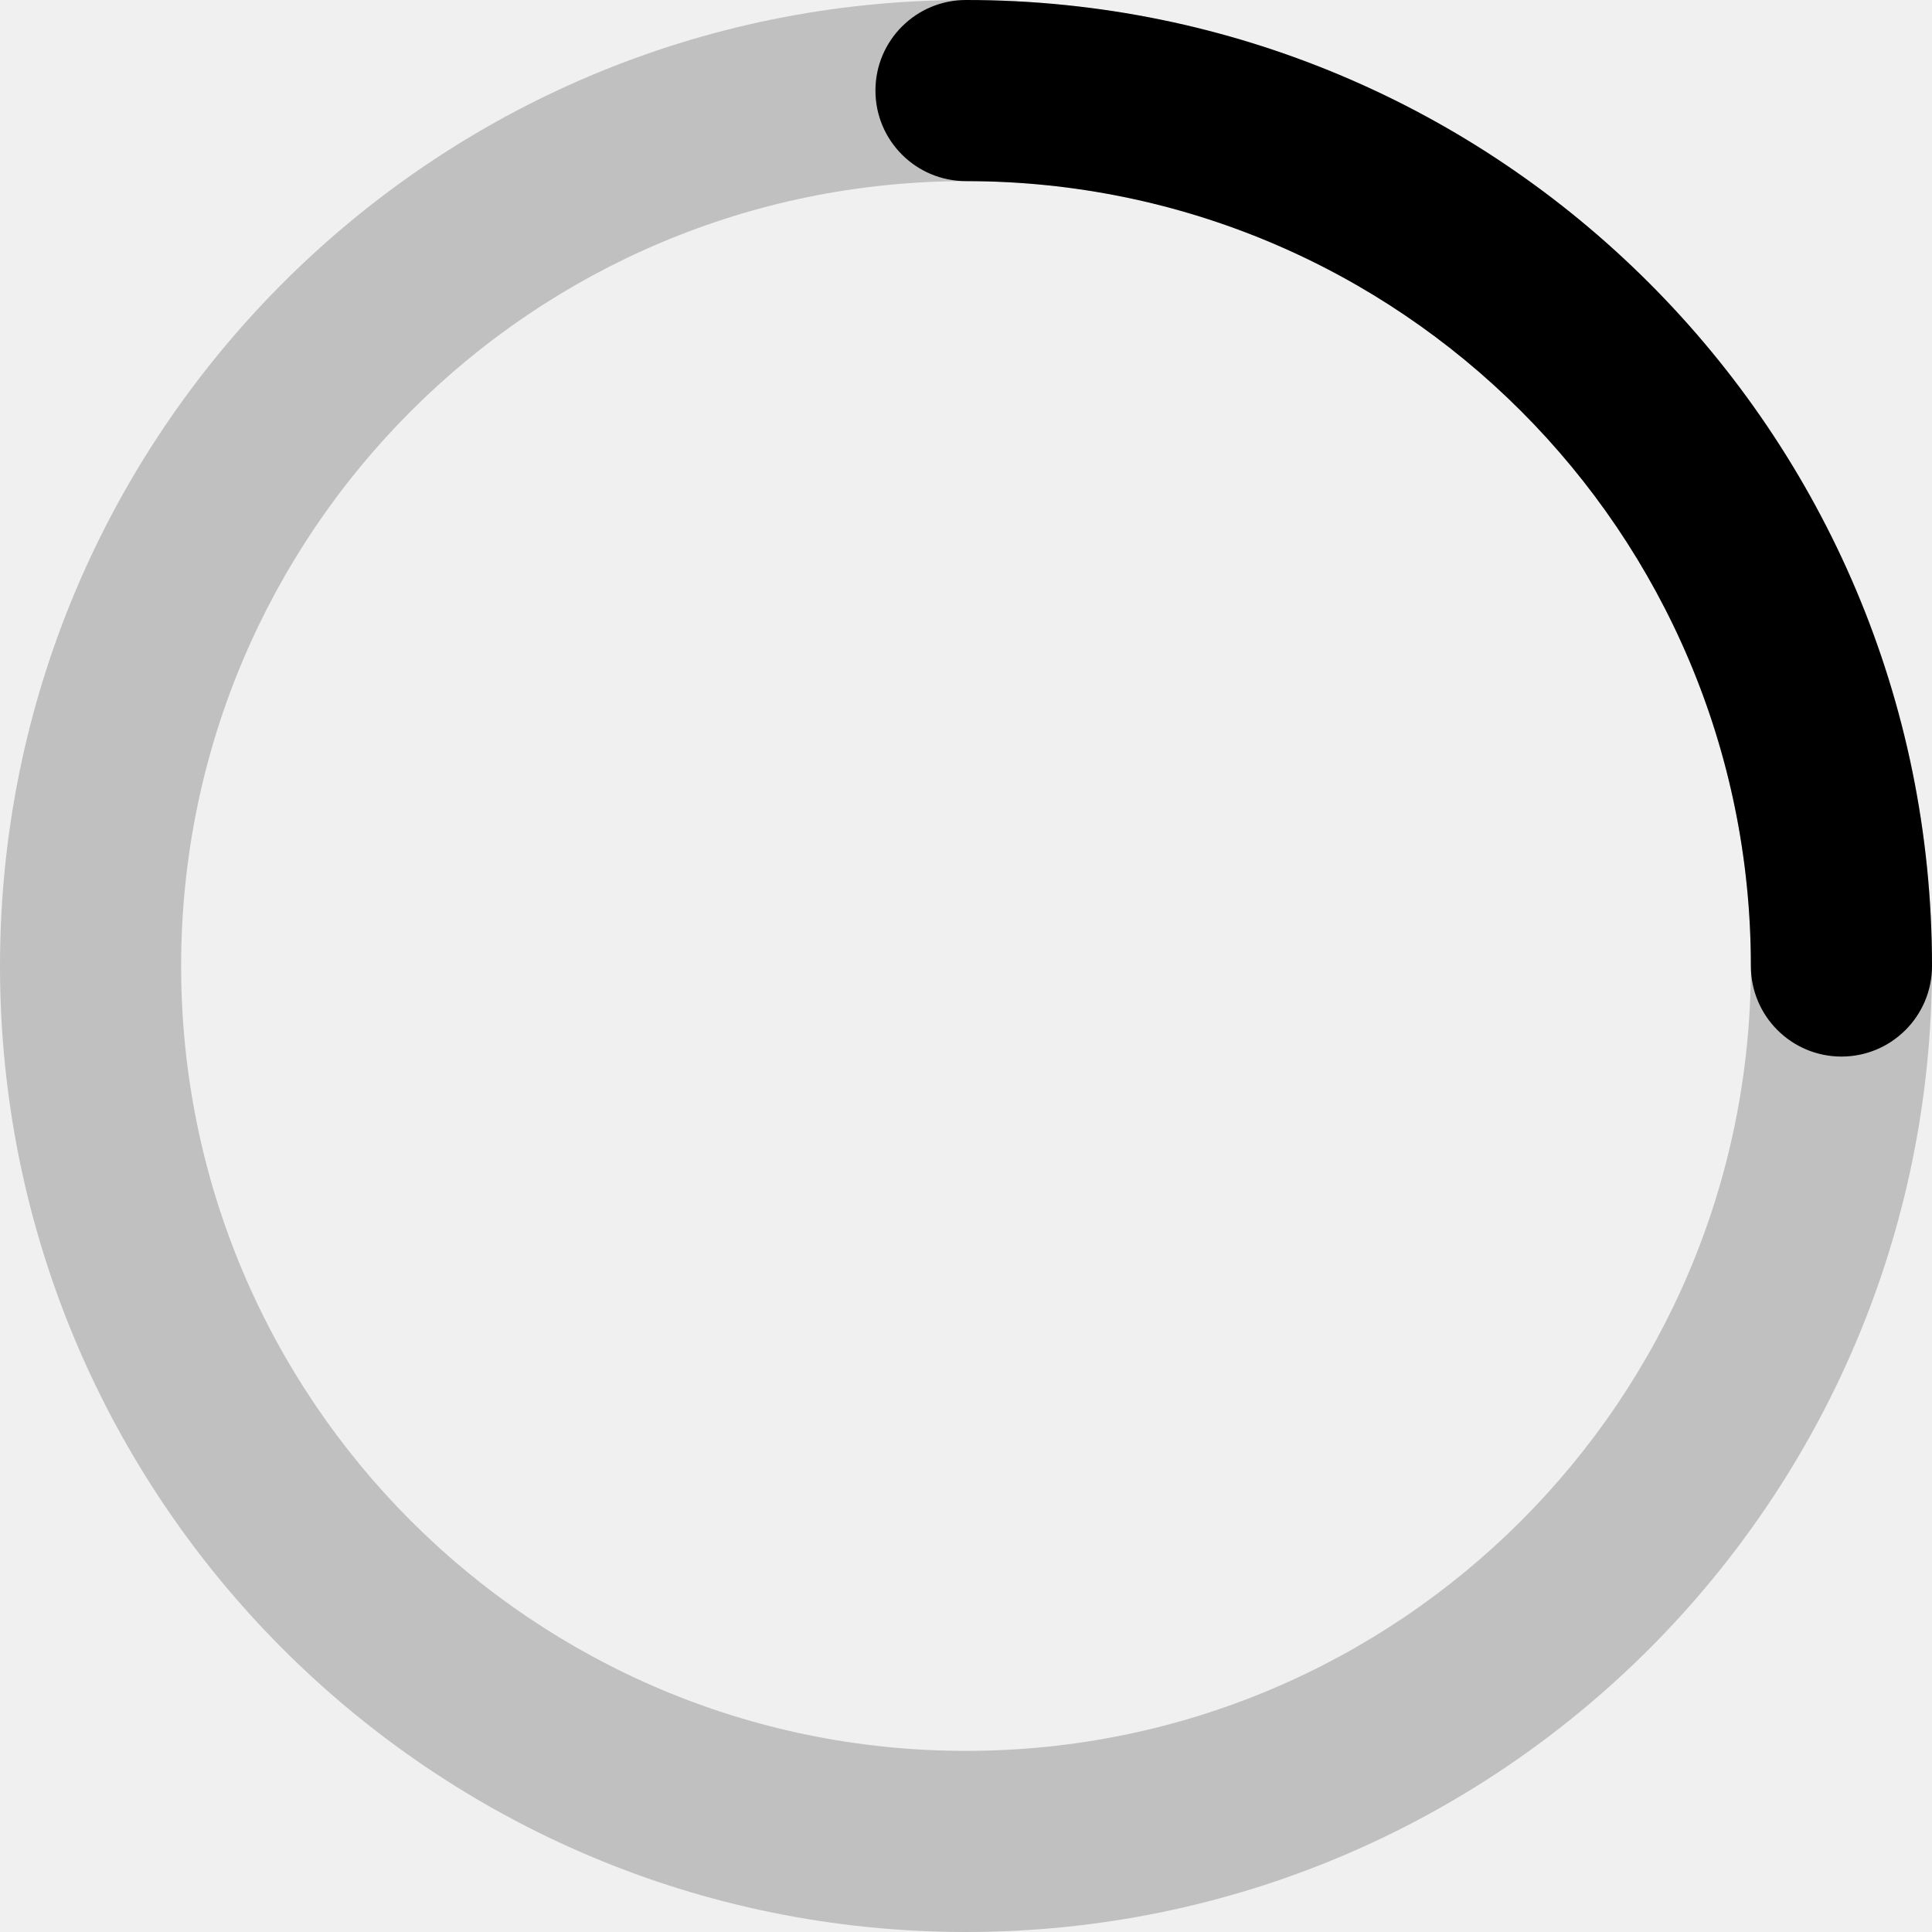
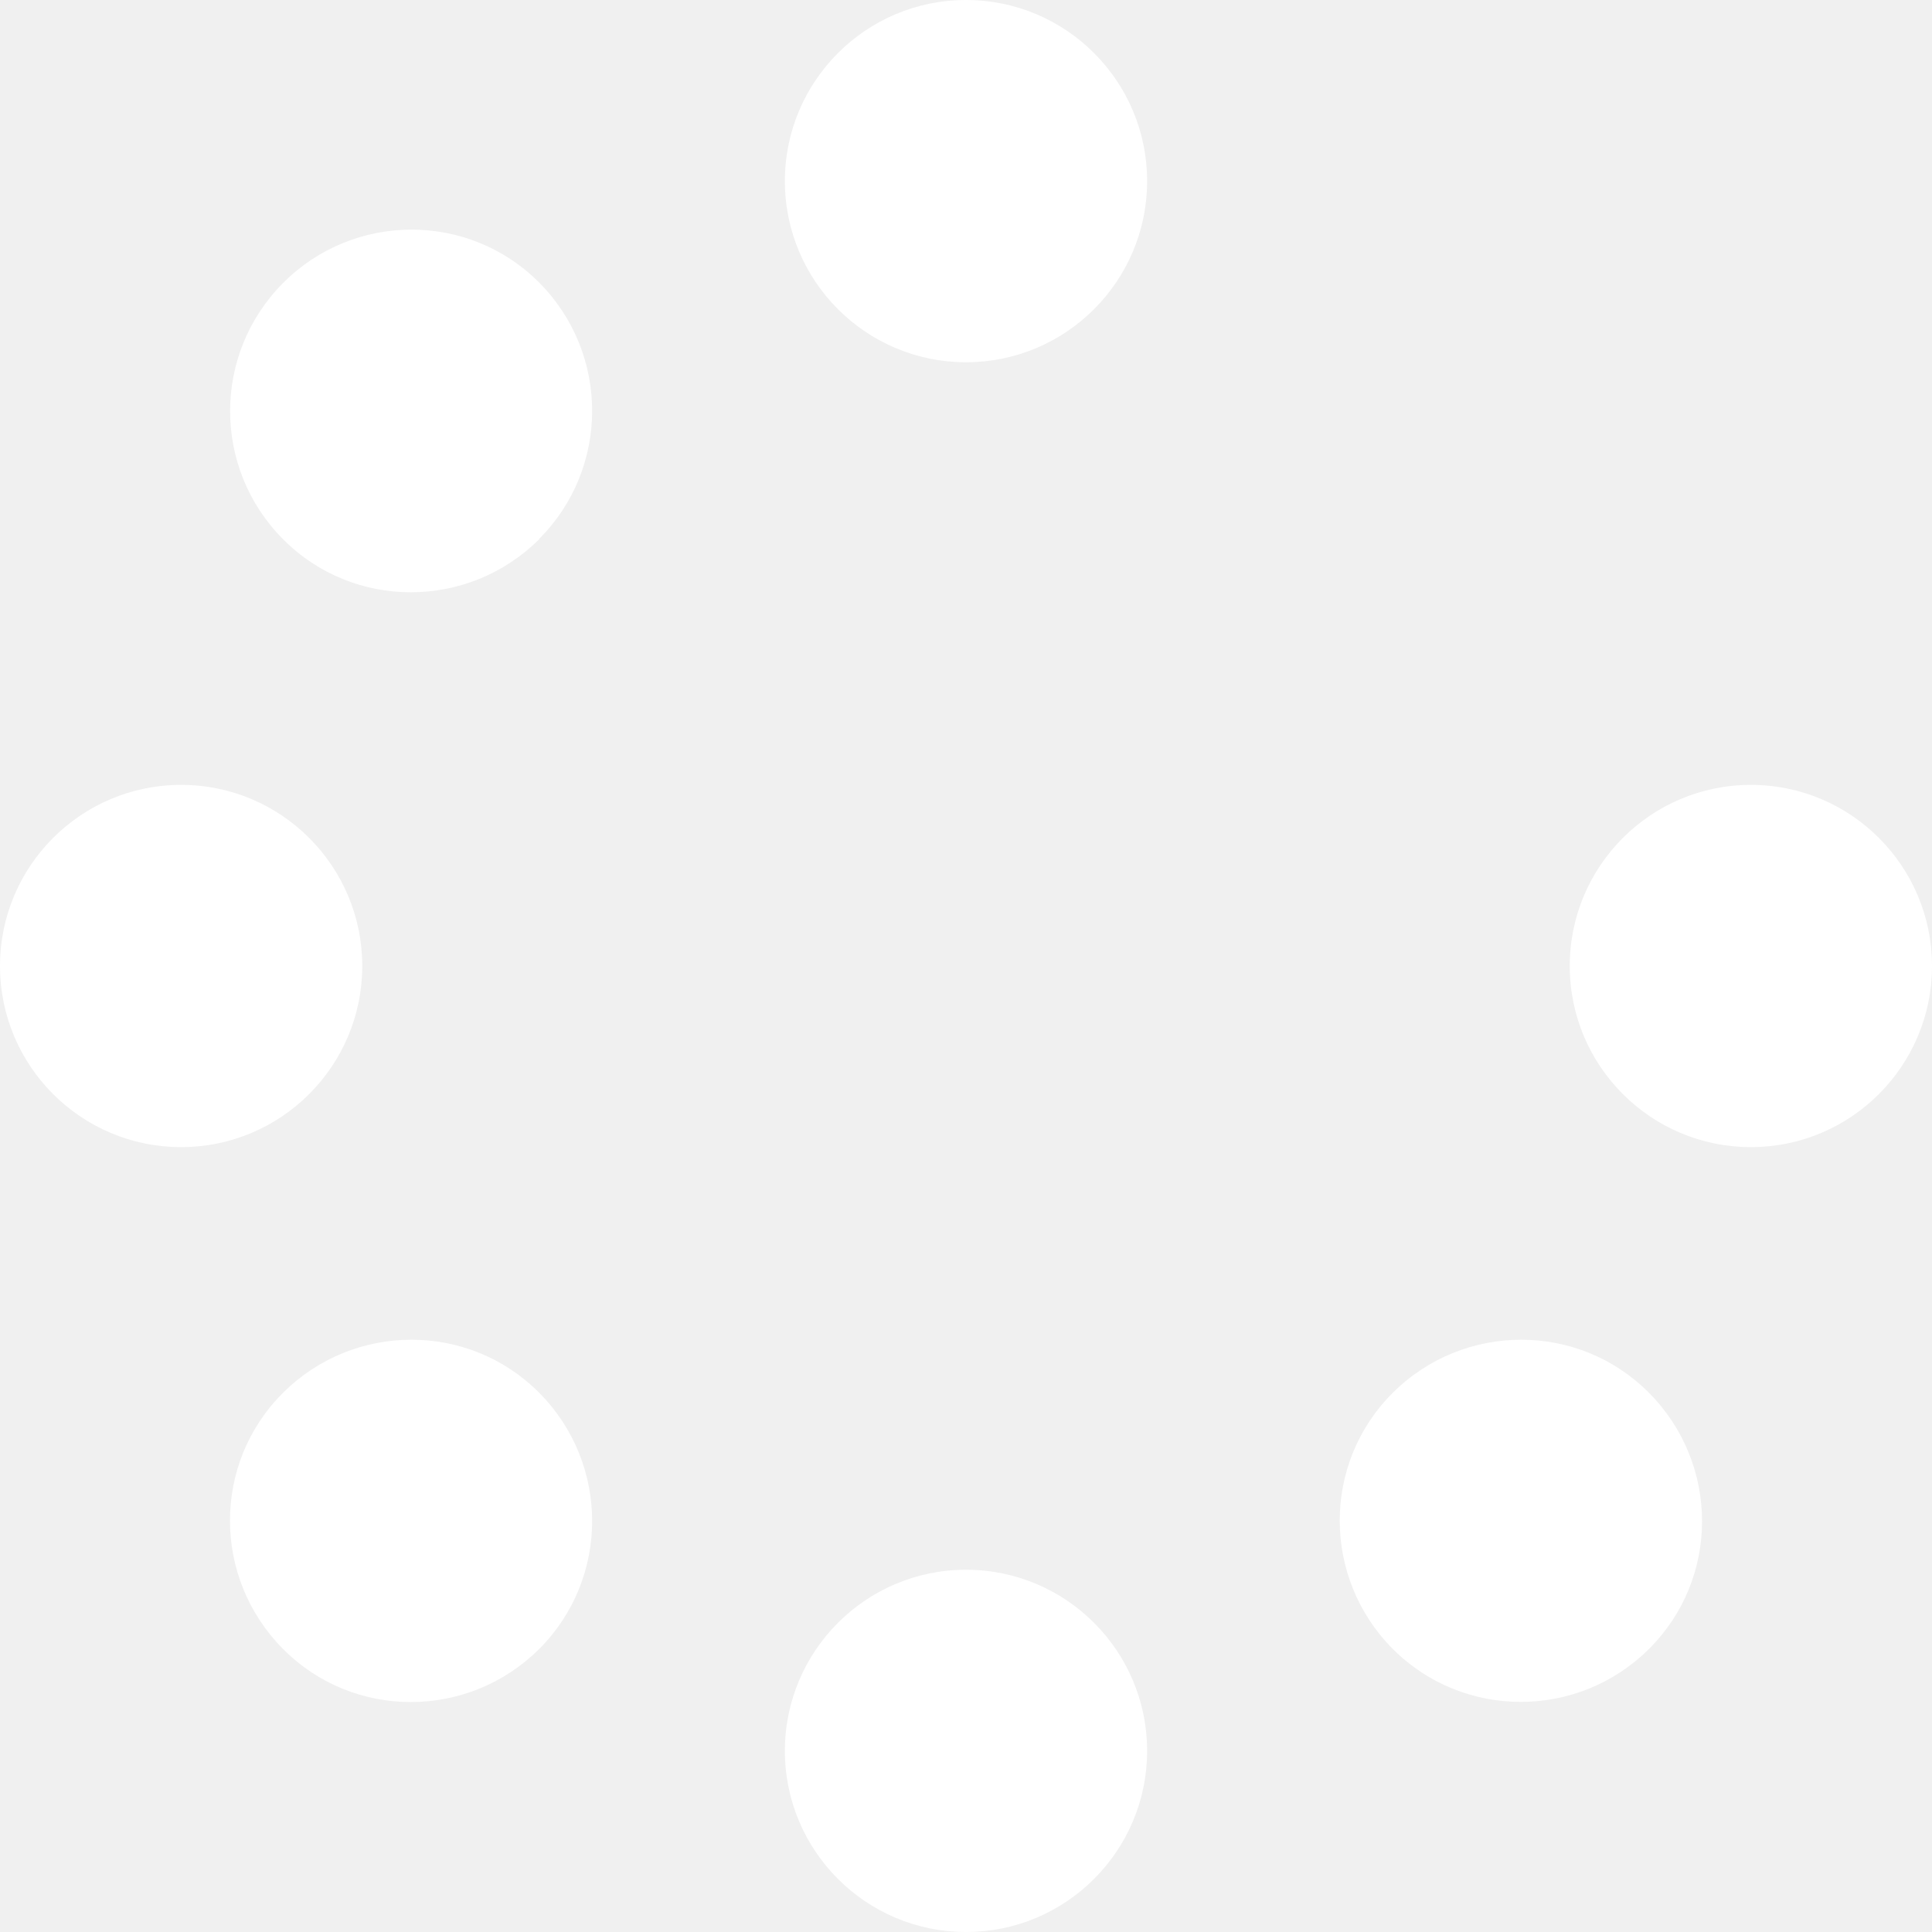
- <svg xmlns="http://www.w3.org/2000/svg" width="800px" height="800px" viewBox="0 0 16 16" fill="none" class="hds-flight-icon--animation-loading">
-   <g fill="#000000" fill-rule="evenodd" clip-rule="evenodd">
-     <path d="M8 1.5a6.5 6.5 0 100 13 6.5 6.5 0 000-13zM0 8a8 8 0 1116 0A8 8 0 010 8z" opacity=".2" />
-     <path d="M7.25.75A.75.75 0 018 0a8 8 0 018 8 .75.75 0 01-1.5 0A6.5 6.5 0 008 1.5a.75.75 0 01-.75-.75z" />
+ <svg xmlns="http://www.w3.org/2000/svg" width="32" height="32" viewBox="0 0 32 32" fill="none">
+   <g clip-path="url(#clip0_205_15)">
+     <path d="M19 3C19 1.344 17.656 0 16 0C14.344 0 13 1.344 13 3C13 4.656 14.344 6 16 6C17.656 6 19 4.656 19 3ZM19 29C19 27.344 17.656 26 16 26C14.344 26 13 27.344 13 29C13 30.656 14.344 32 16 32C17.656 32 19 30.656 19 29ZM3 19C4.656 19 6 17.656 6 16C6 14.344 4.656 13 3 13C1.344 13 0 14.344 0 16C0 17.656 1.344 19 3 19ZM32 16C32 14.344 30.656 13 29 13C27.344 13 26 14.344 26 16C26 17.656 27.344 19 29 19C30.656 19 32 17.656 32 16ZM8.931 27.312C10.1 26.144 10.1 24.244 8.931 23.069C7.763 21.894 5.862 21.9 4.688 23.069C3.513 24.238 3.519 26.137 4.688 27.312C5.856 28.488 7.756 28.481 8.931 27.312ZM8.931 8.925C10.1 7.756 10.1 5.856 8.931 4.681C7.763 3.506 5.856 3.513 4.688 4.688C3.519 5.862 3.519 7.756 4.688 8.931C5.856 10.106 7.756 10.1 8.931 8.931V8.925ZM23.069 27.312C24.238 28.481 26.137 28.481 27.312 27.312C28.488 26.144 28.481 24.244 27.312 23.069C26.144 21.894 24.244 21.9 23.069 23.069C21.894 24.238 21.9 26.137 23.069 27.312Z" fill="white" />
  </g>
+   <defs>
+     <clipPath id="clip0_205_15">
+       <rect width="32" height="32" fill="white" />
+     </clipPath>
+   </defs>
</svg>
